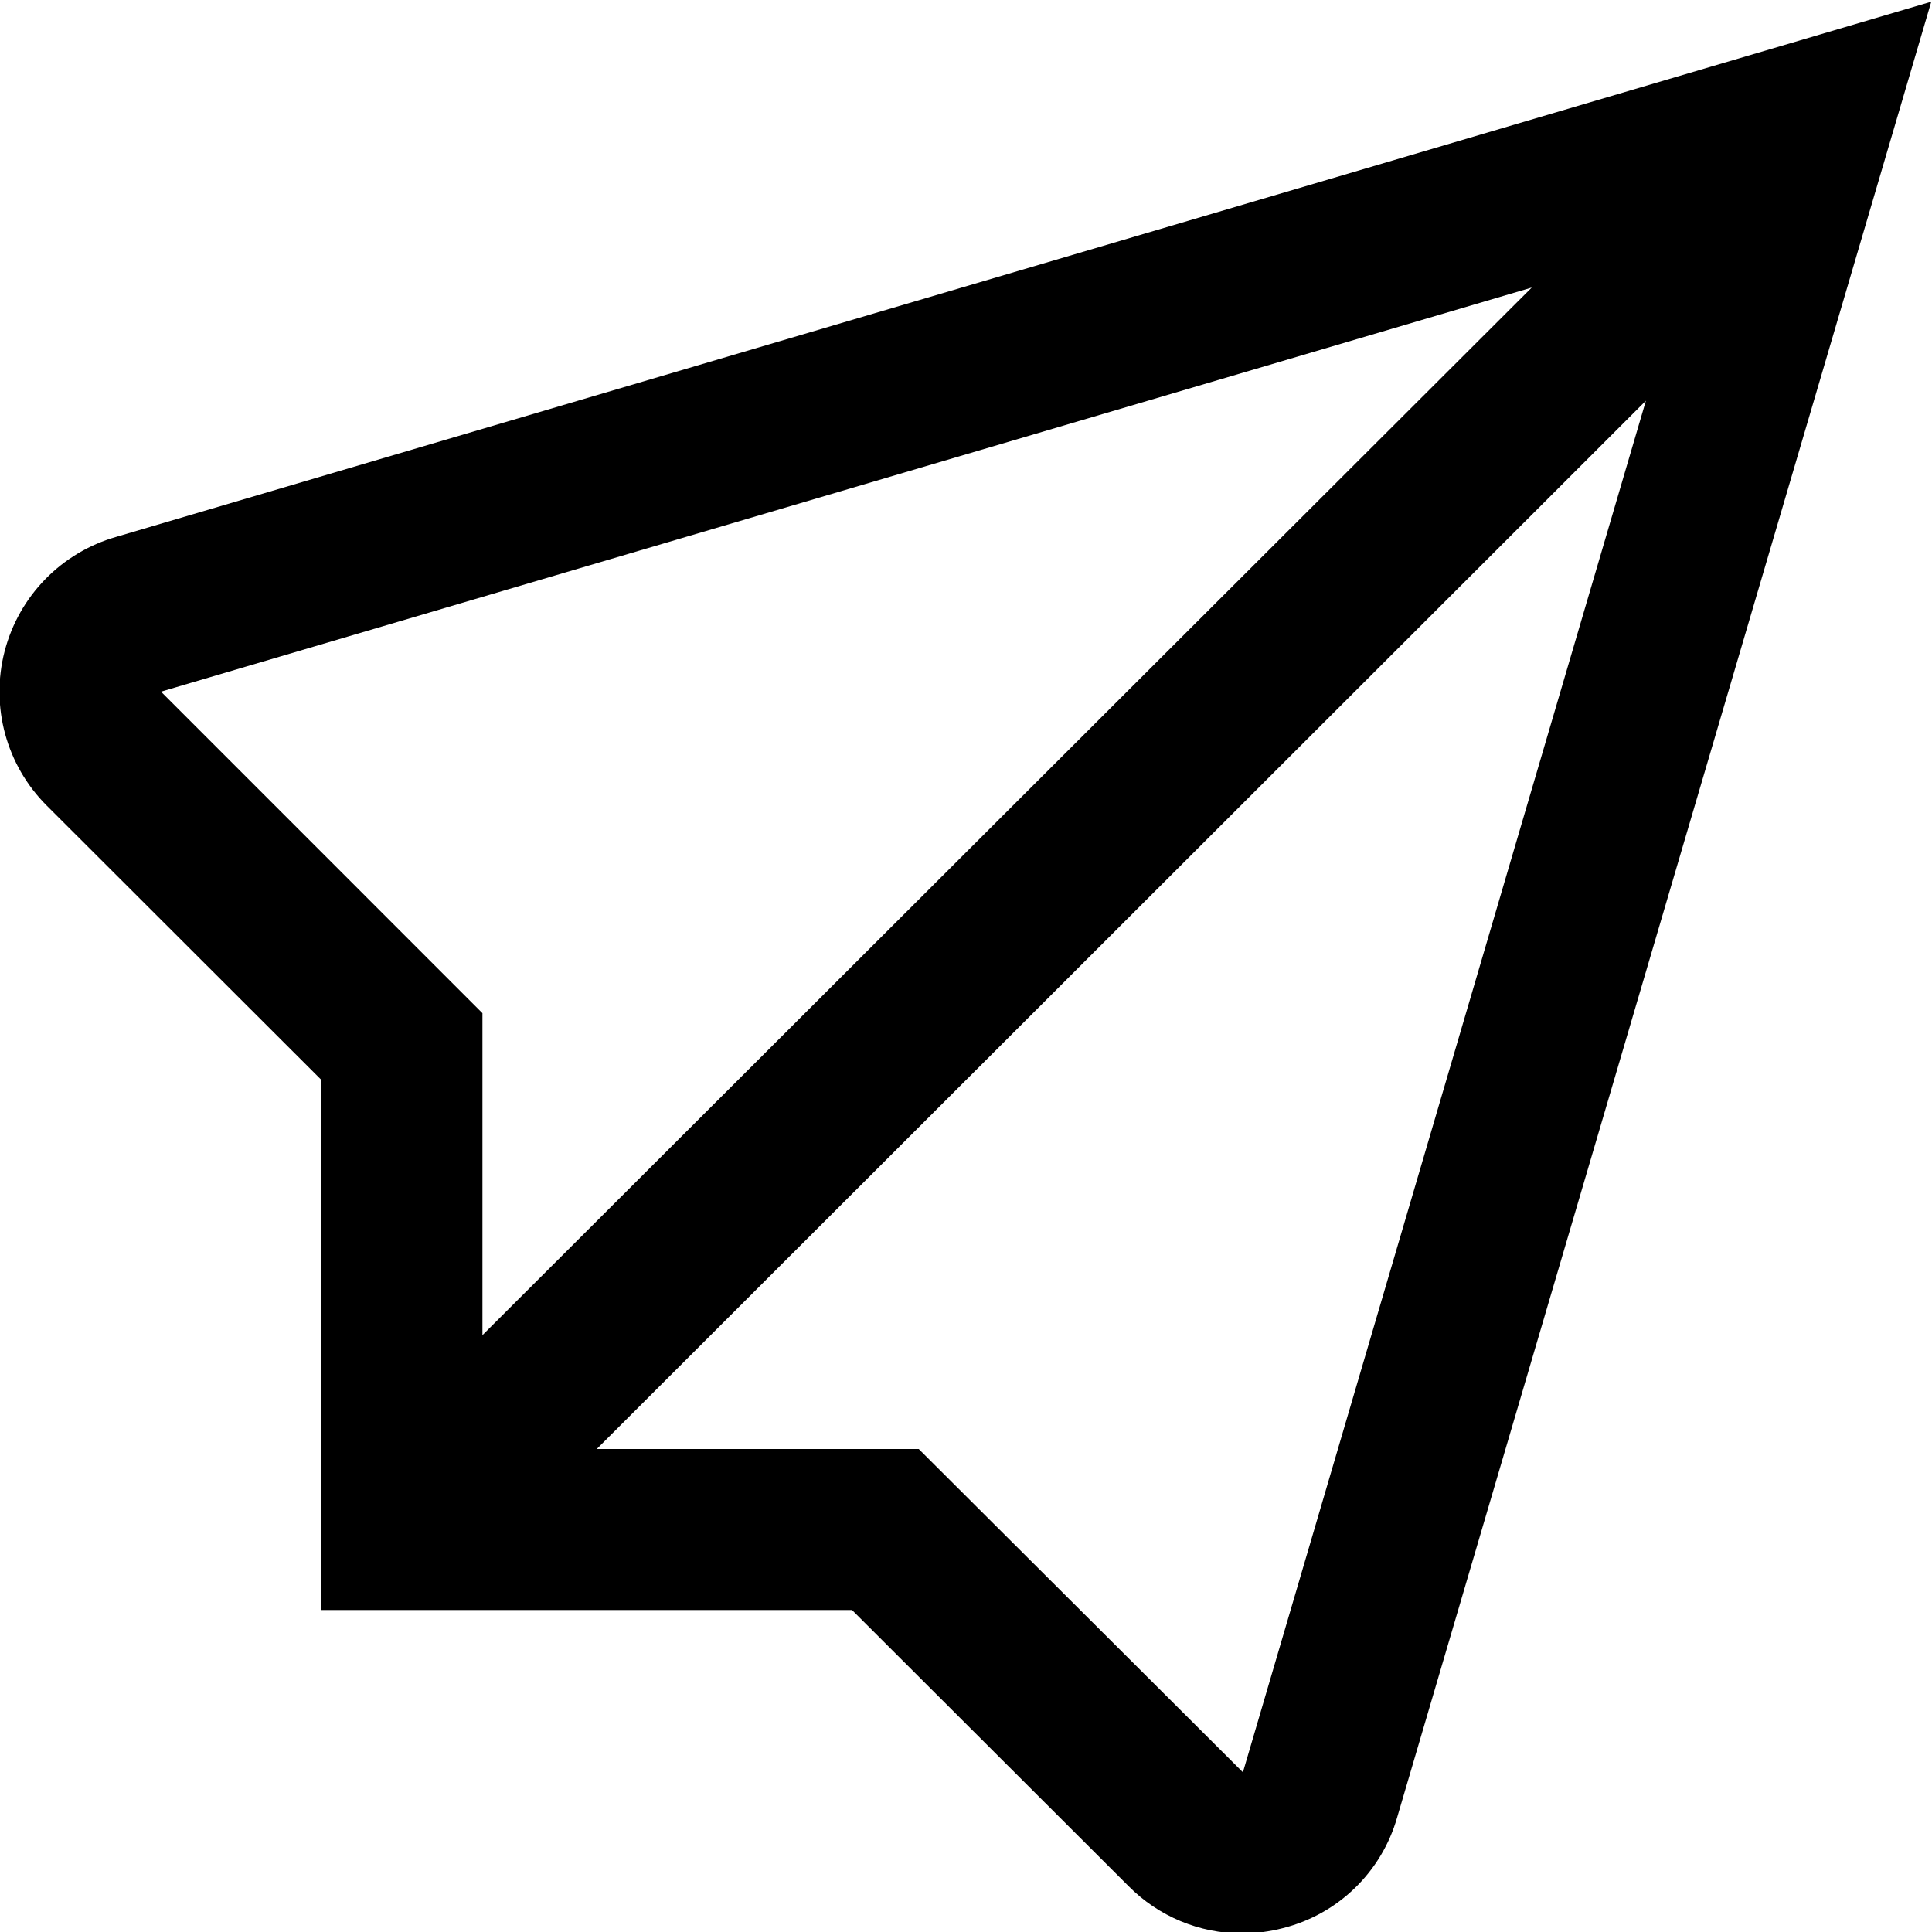
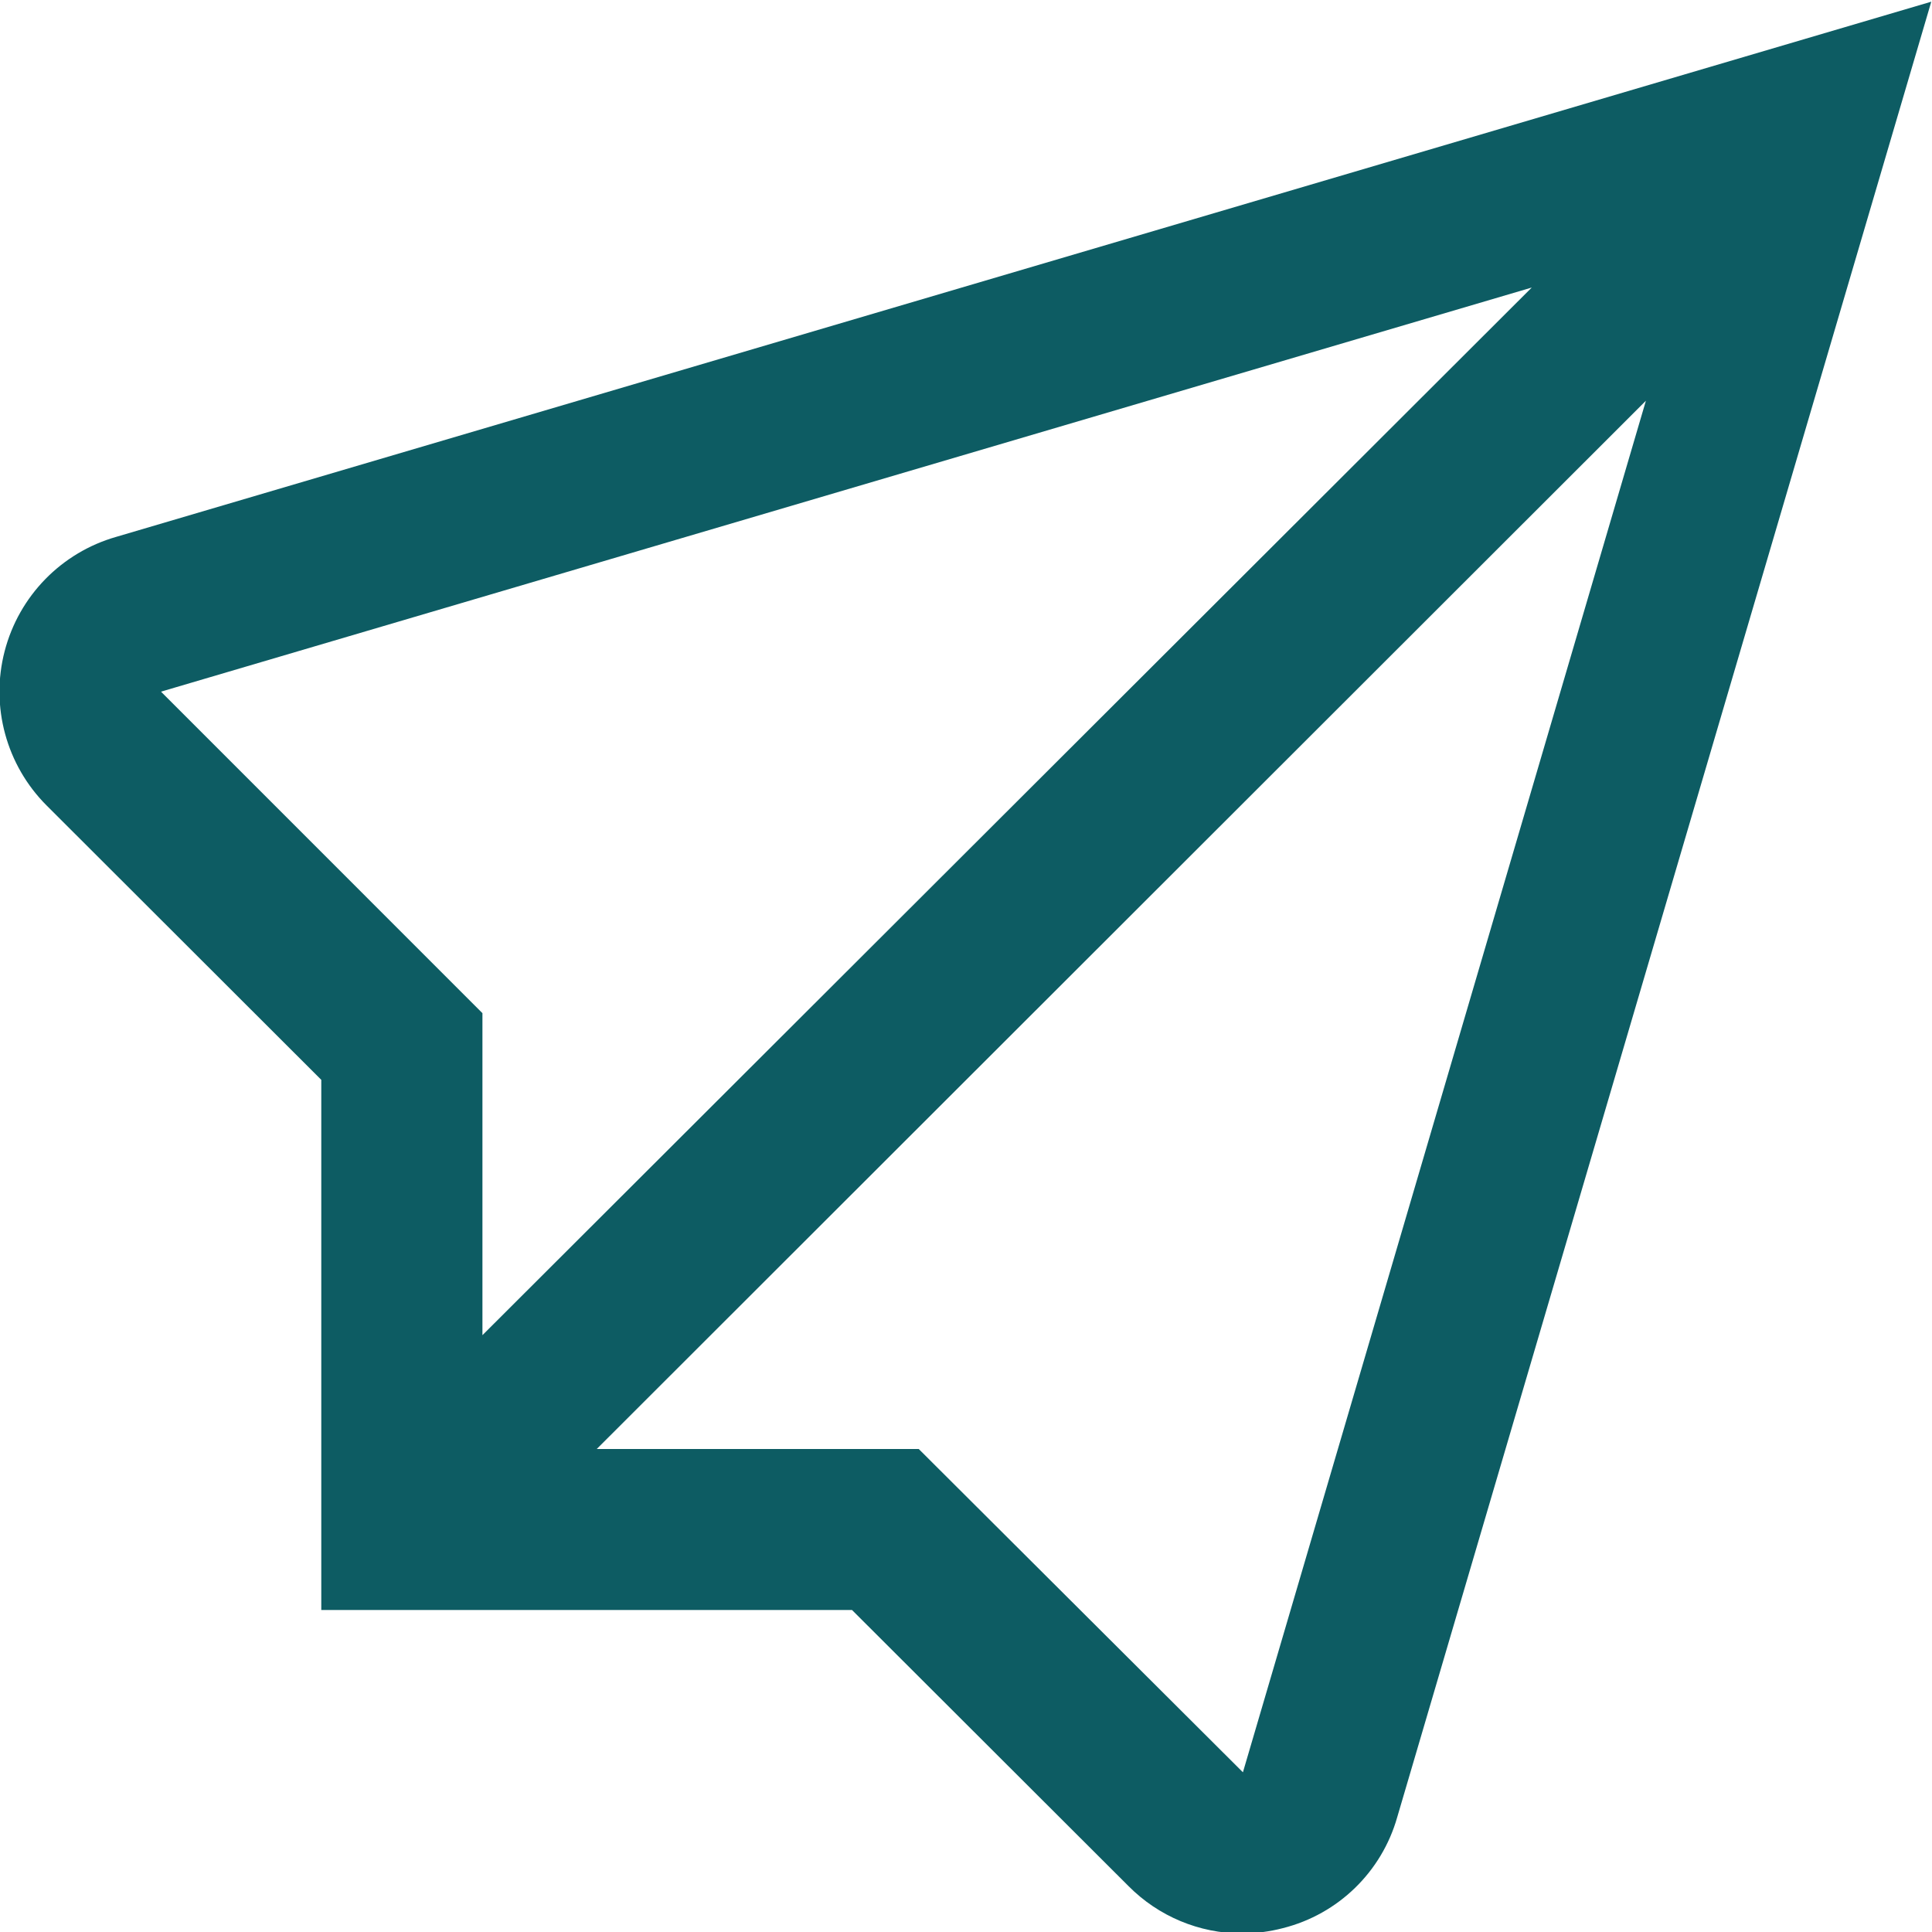
- <svg xmlns="http://www.w3.org/2000/svg" viewBox="0 0 24 24" width="512" height="512">
+ <svg xmlns="http://www.w3.org/2000/svg" viewBox="0 0 24 24" fill="#0d5c63">
  <g id="_01_align_center" data-name="01 align center">
    <path d="M1.444,6.669a2,2,0,0,0-.865,3.337l3.412,3.408V20h6.593l3.435,3.43a1.987,1.987,0,0,0,1.408.588,2.034,2.034,0,0,0,.51-.066,1.978,1.978,0,0,0,1.42-1.379L23.991.021ZM2,8.592l17.028-5.02L5.993,16.586v-4Zm13.44,13.424L11.413,18h-4L20.446,4.978Z" />
  </g>
</svg>
